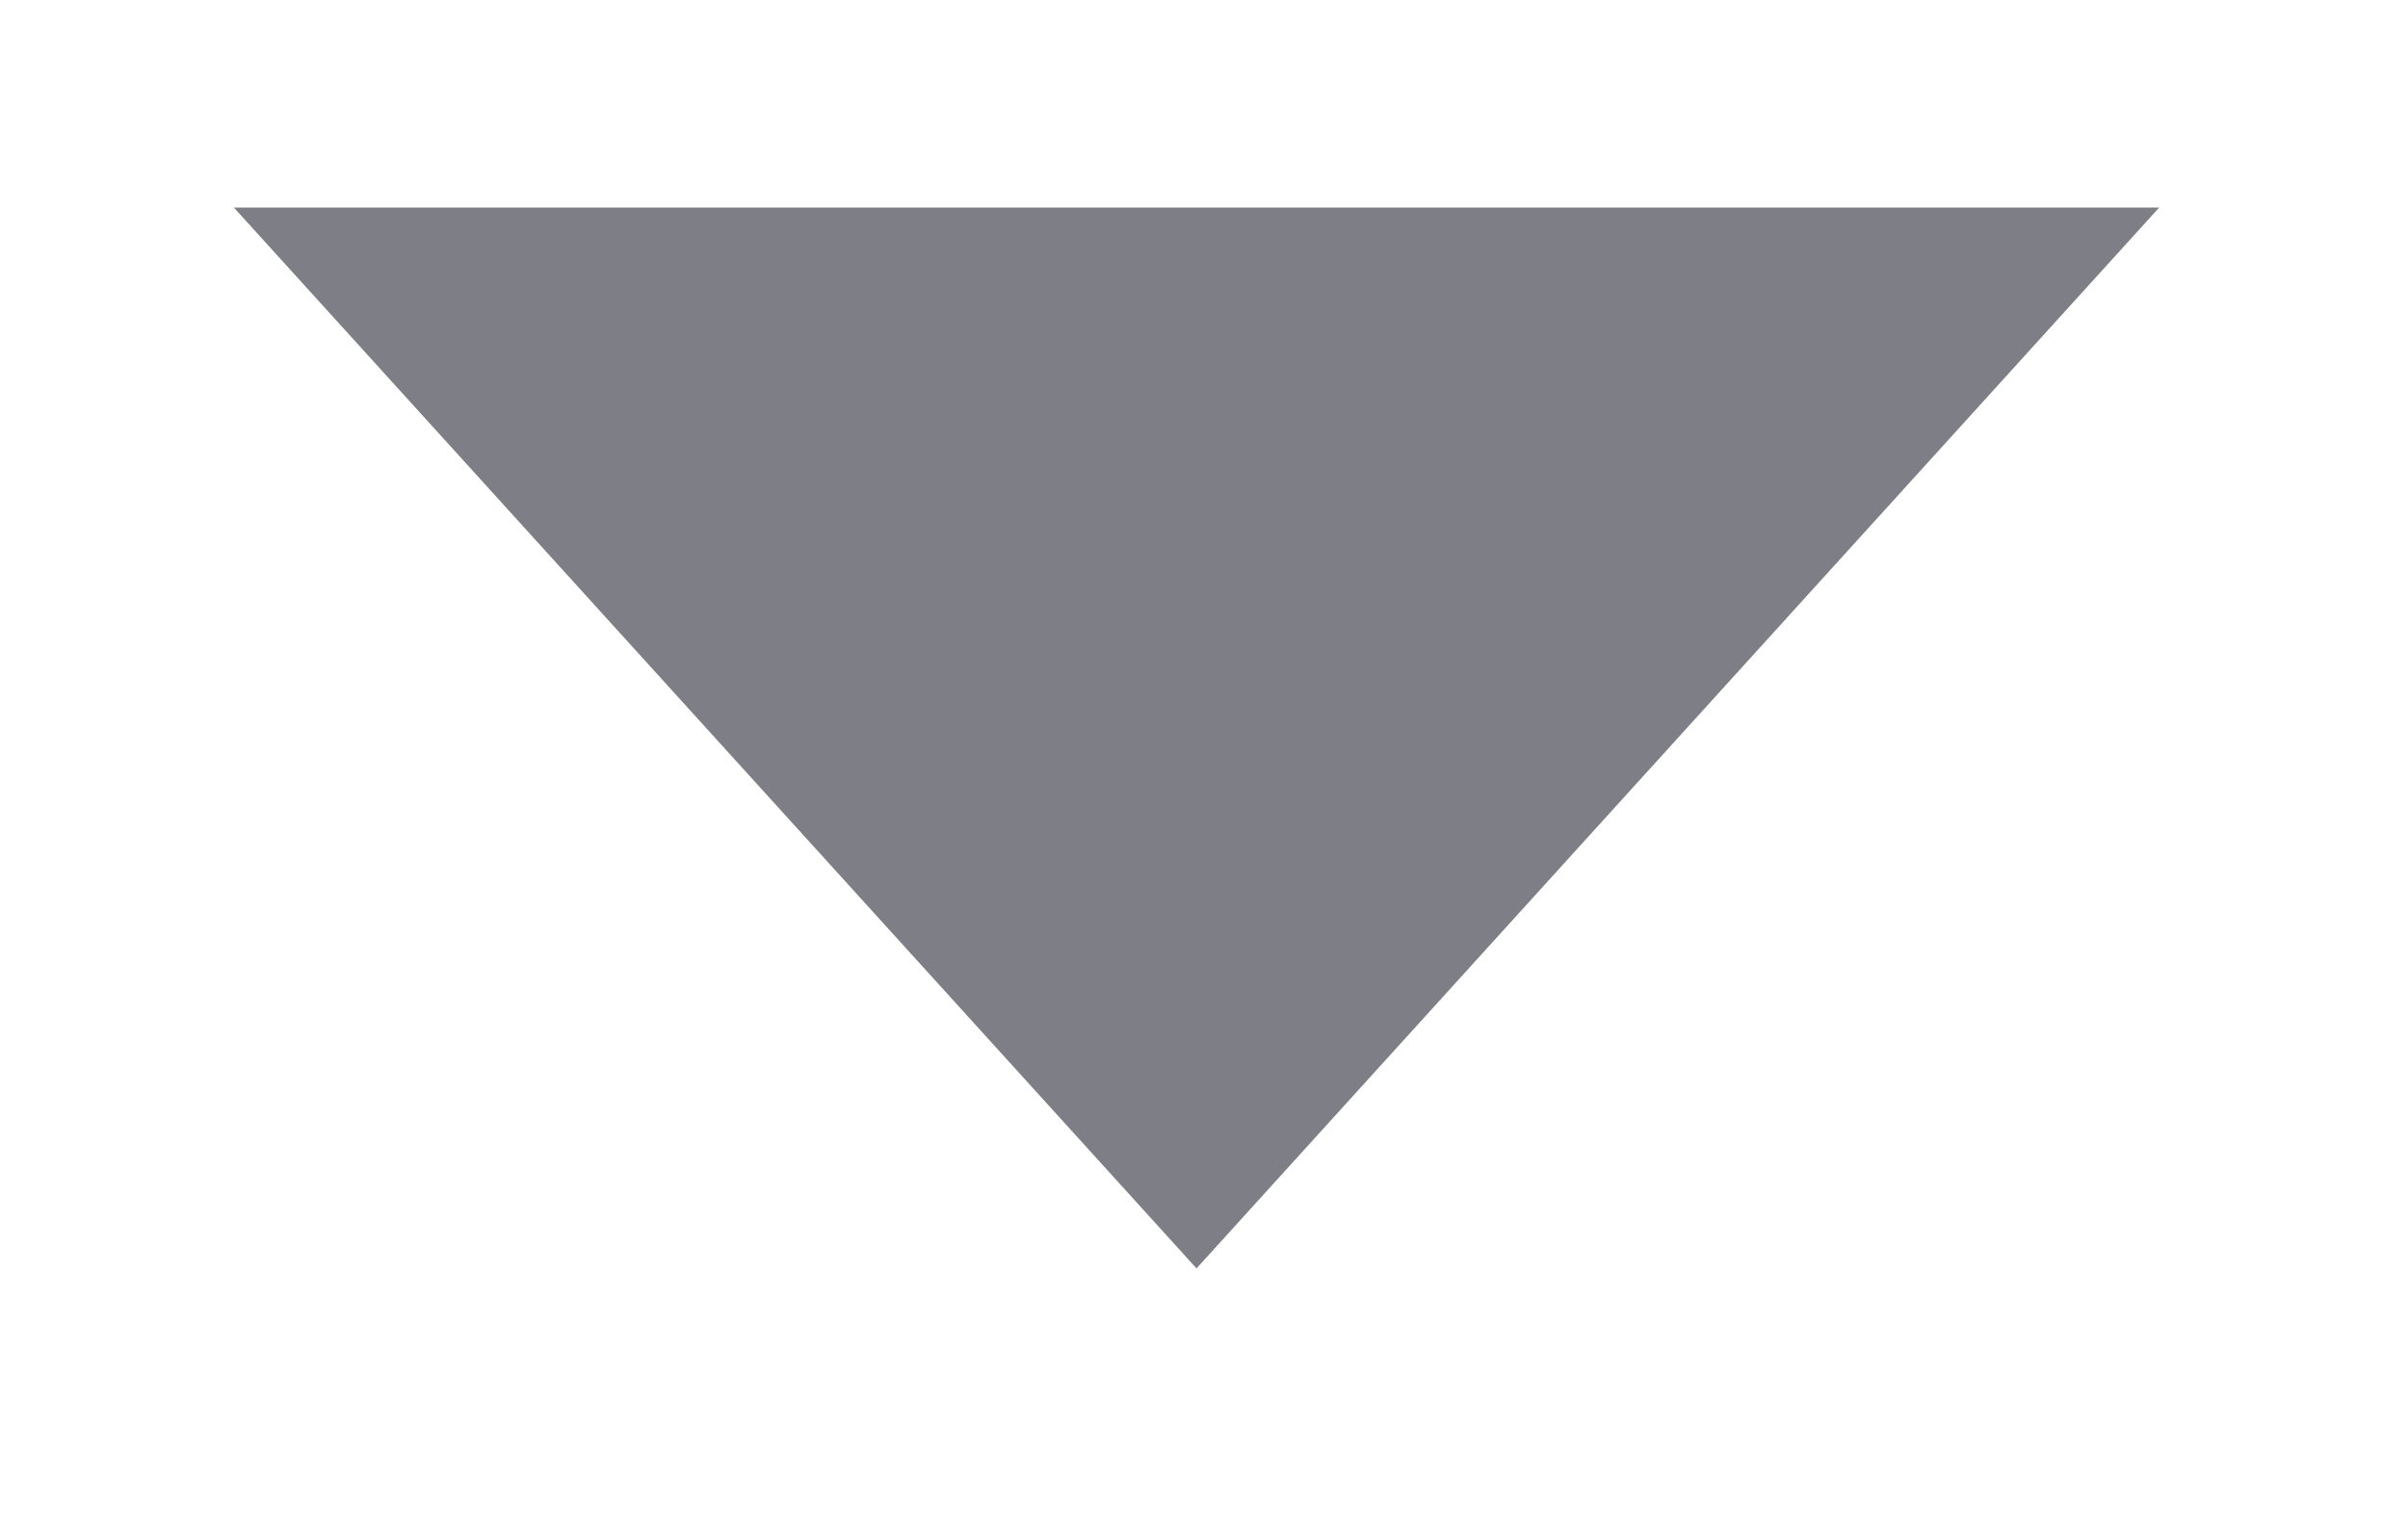
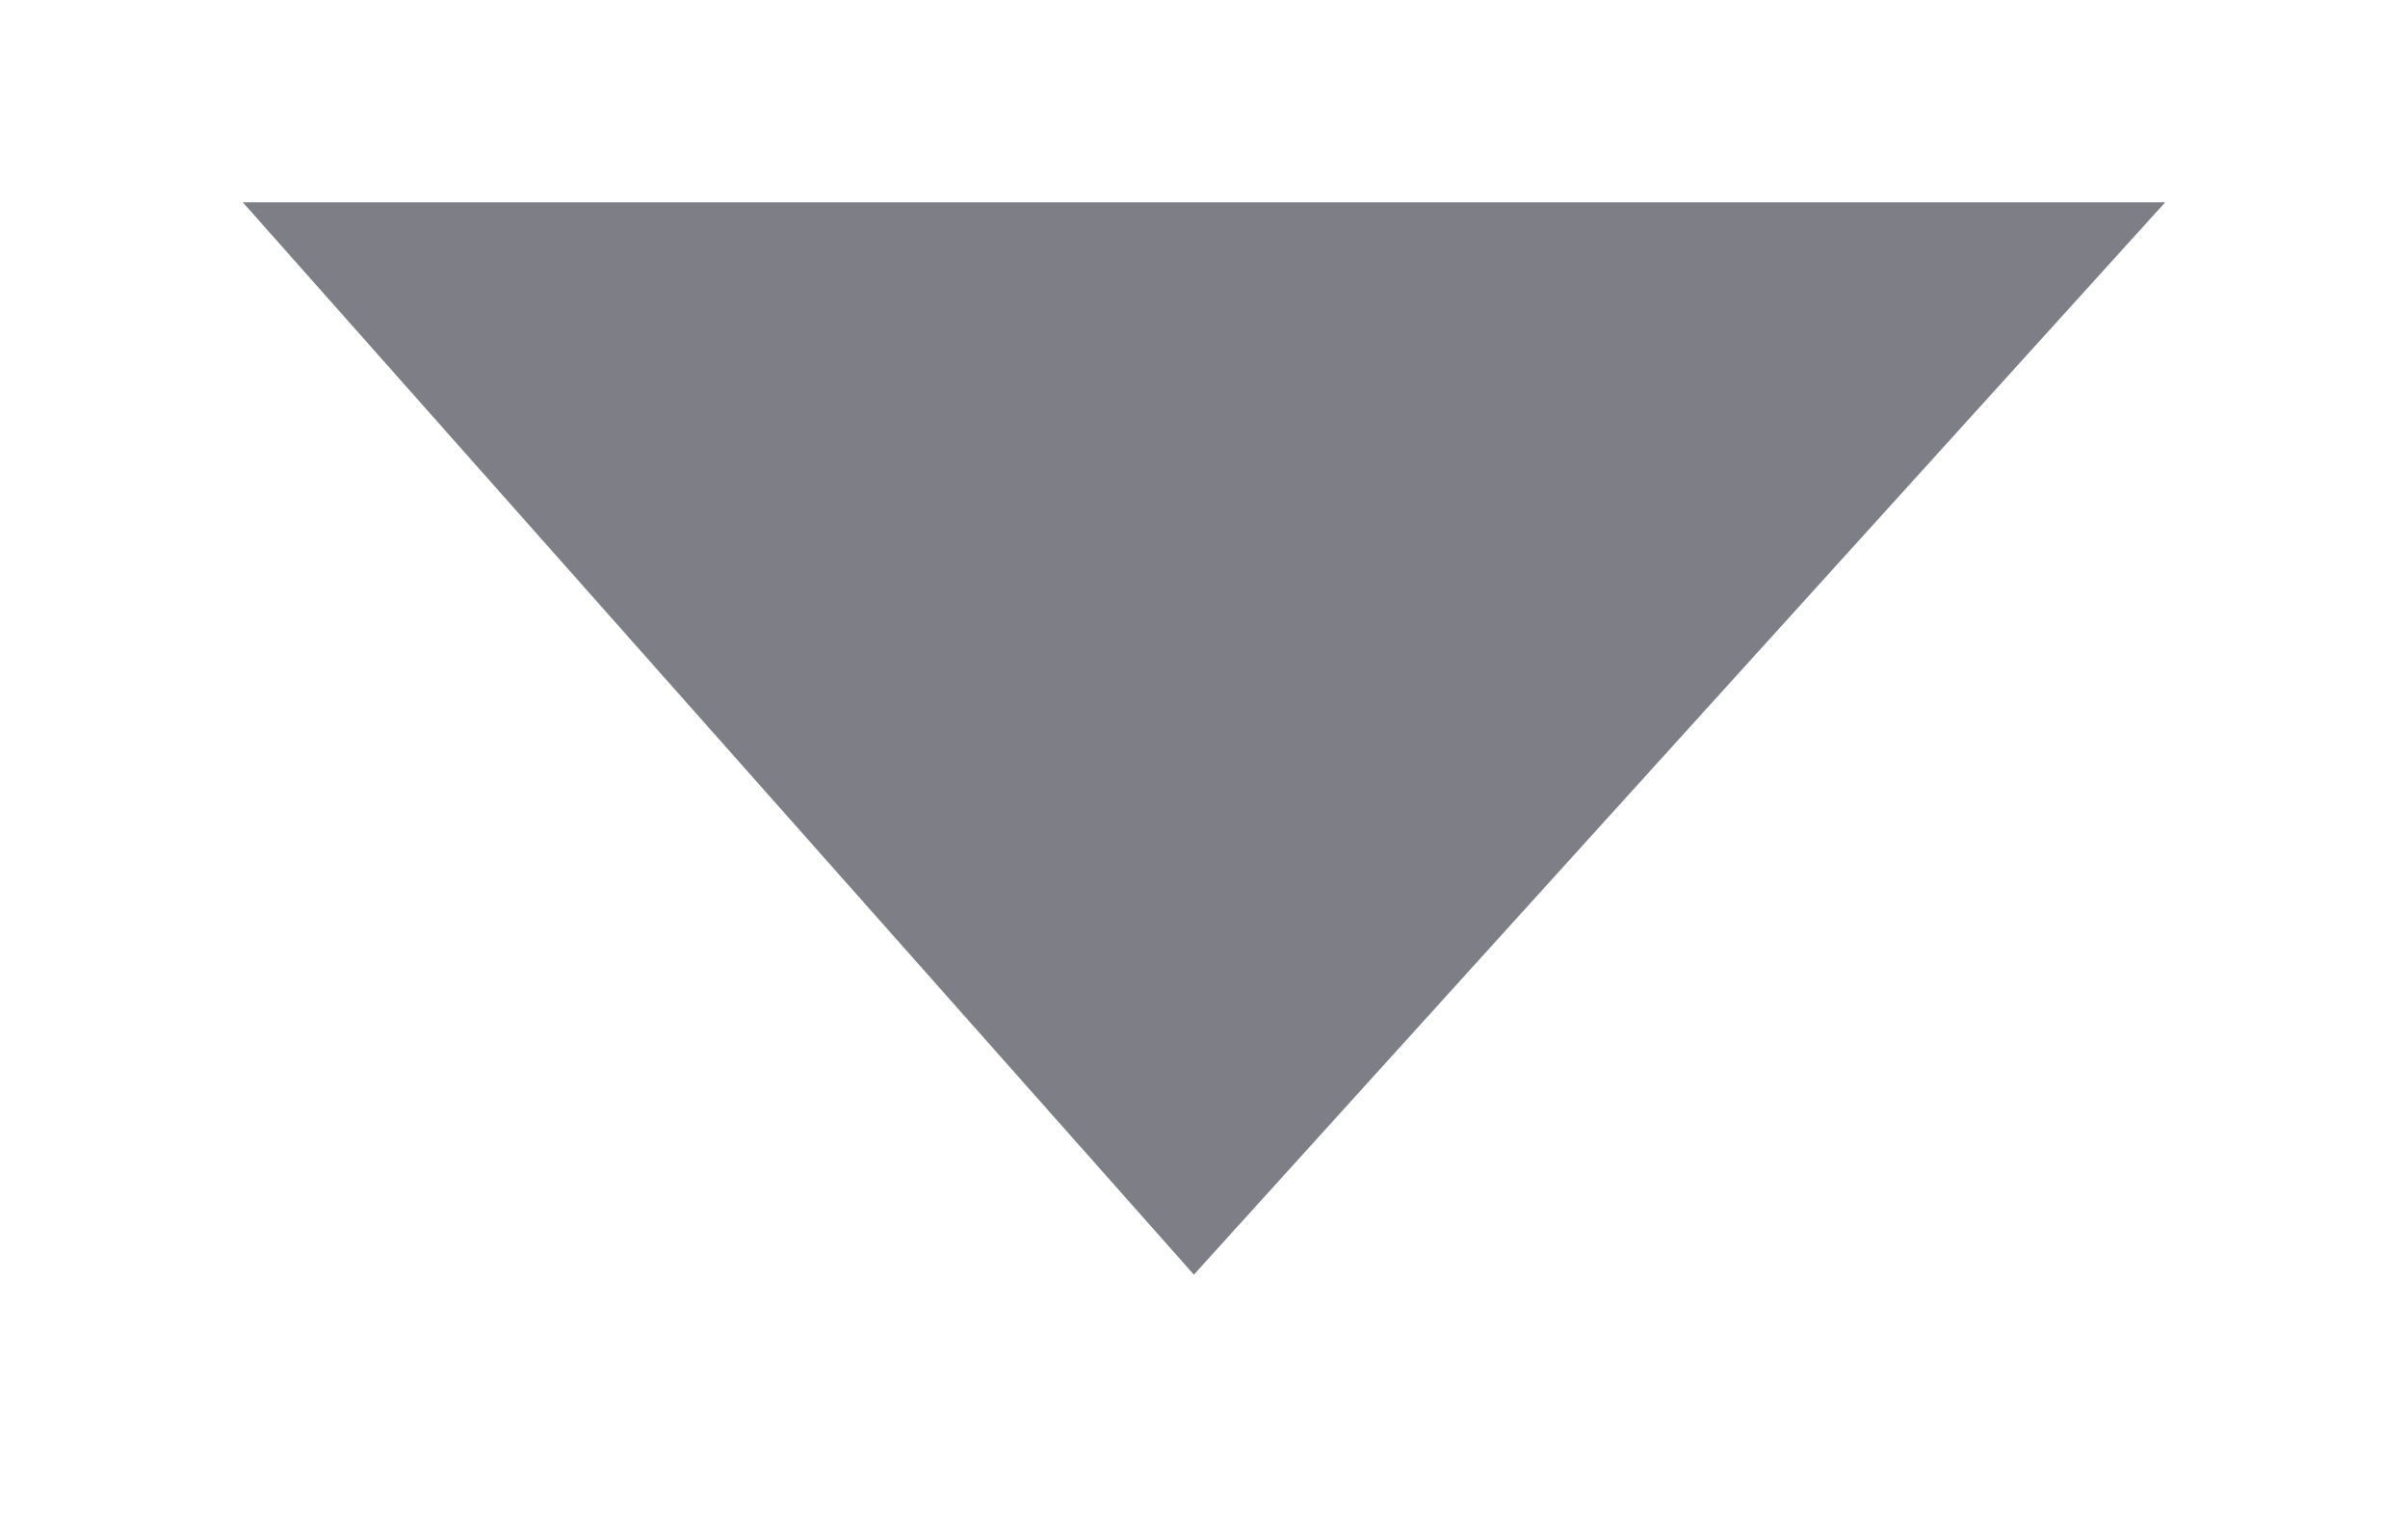
- <svg xmlns="http://www.w3.org/2000/svg" xmlns:xlink="http://www.w3.org/1999/xlink" version="1.1" id="Layer_1" x="0px" y="0px" width="11.914px" height="7.595px" viewBox="0 0 11.914 7.595" style="enable-background:new 0 0 11.914 7.595;" xml:space="preserve">
-   <style type="text/css">
- 	.st0{clip-path:url(#SVGID_2_);fill-rule:evenodd;clip-rule:evenodd;fill:#7D7E86;}
- </style>
+ <svg xmlns="http://www.w3.org/2000/svg" xmlns:xlink="http://www.w3.org/1999/xlink" version="1.1" id="Layer_1" x="0px" y="0px" width="11.9px" height="7.6px" viewBox="0 0 11.9 7.6" style="enable-background:new 0 0 11.9 7.6;" xml:space="preserve">
  <g>
    <g>
-       <defs>
-         <polygon id="SVGID_1_" points="5.92,6.277 1.157,1.027 10.683,1.027    " />
-       </defs>
-       <clipPath id="SVGID_2_">
-         <use xlink:href="#SVGID_1_" style="overflow:visible;" />
-       </clipPath>
-       <rect x="-3.843" y="-3.973" class="st0" width="19.526" height="15.25" />
+       <g>
+         <defs>
+           <polygon id="SVGID_1_" points="5.9,6.3 1.2,1 10.7,1     " />
+         </defs>
+         <clipPath id="SVGID_2_">
+           <use xlink:href="#SVGID_1_" style="overflow:visible;" />
+         </clipPath>
+         <rect x="-3.8" y="-4" style="clip-path:url(#SVGID_2_);fill:#7D7E86;" width="19.5" height="15.2" />
+       </g>
    </g>
  </g>
</svg>
